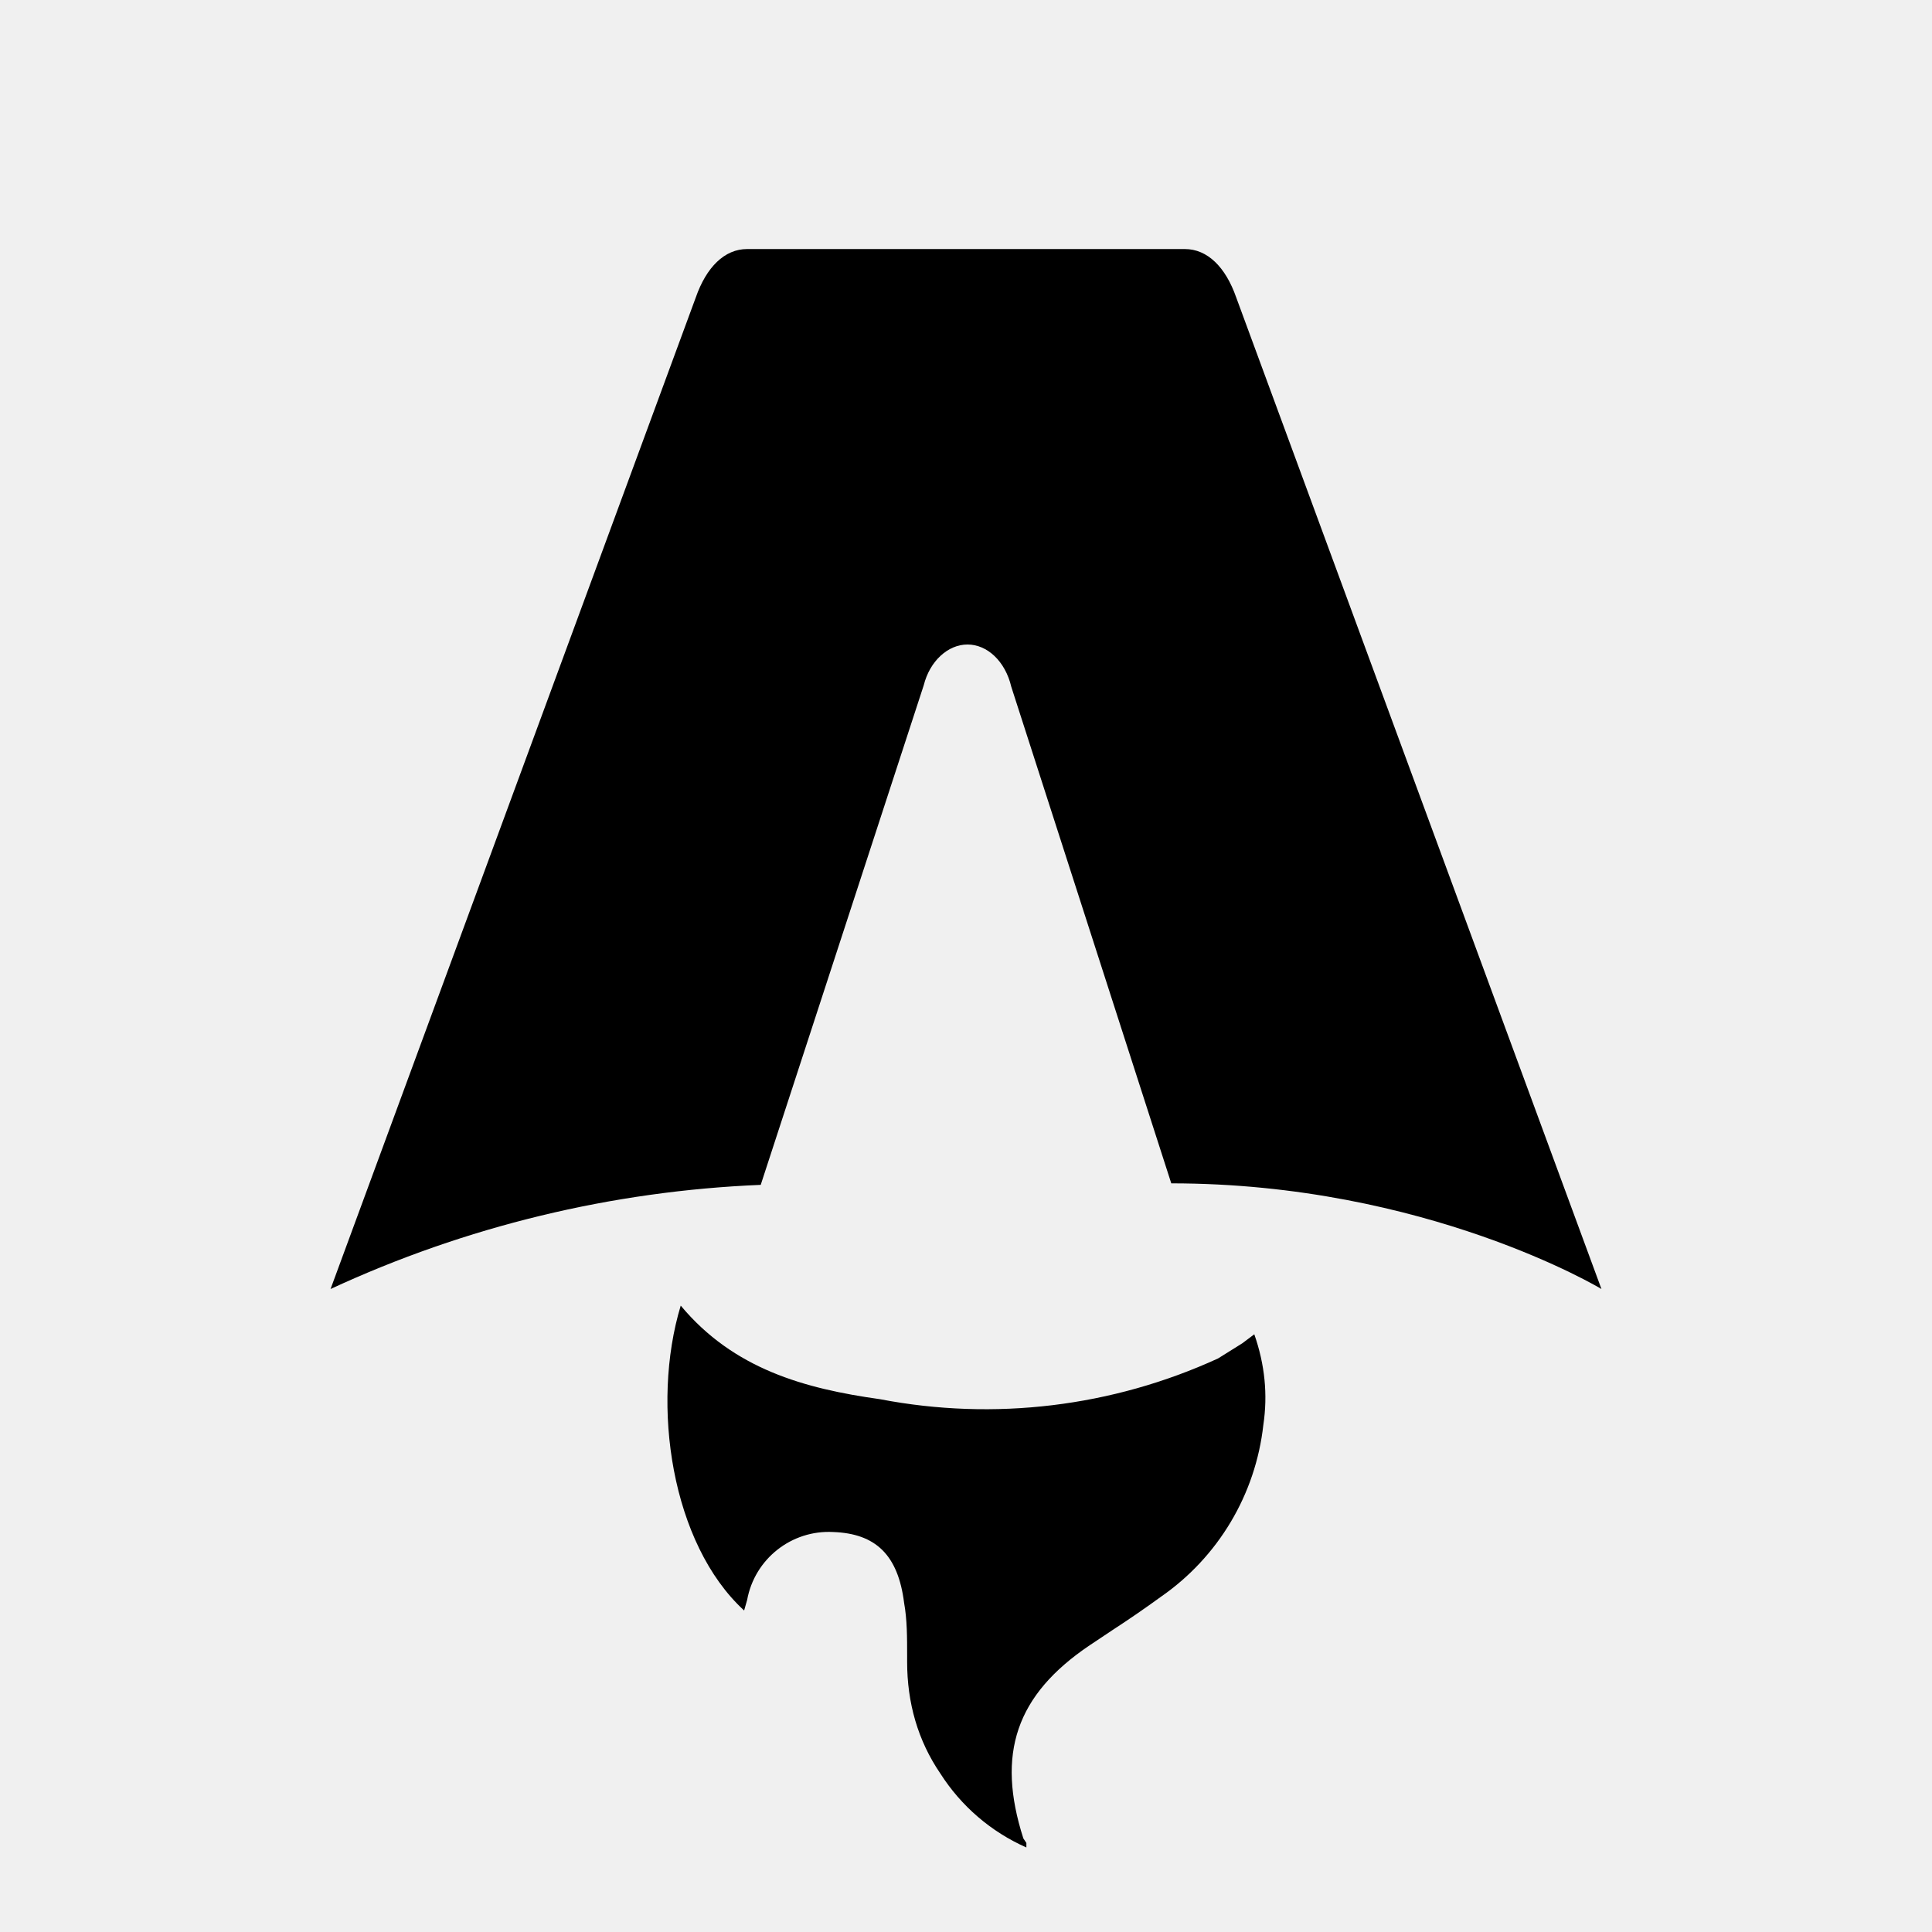
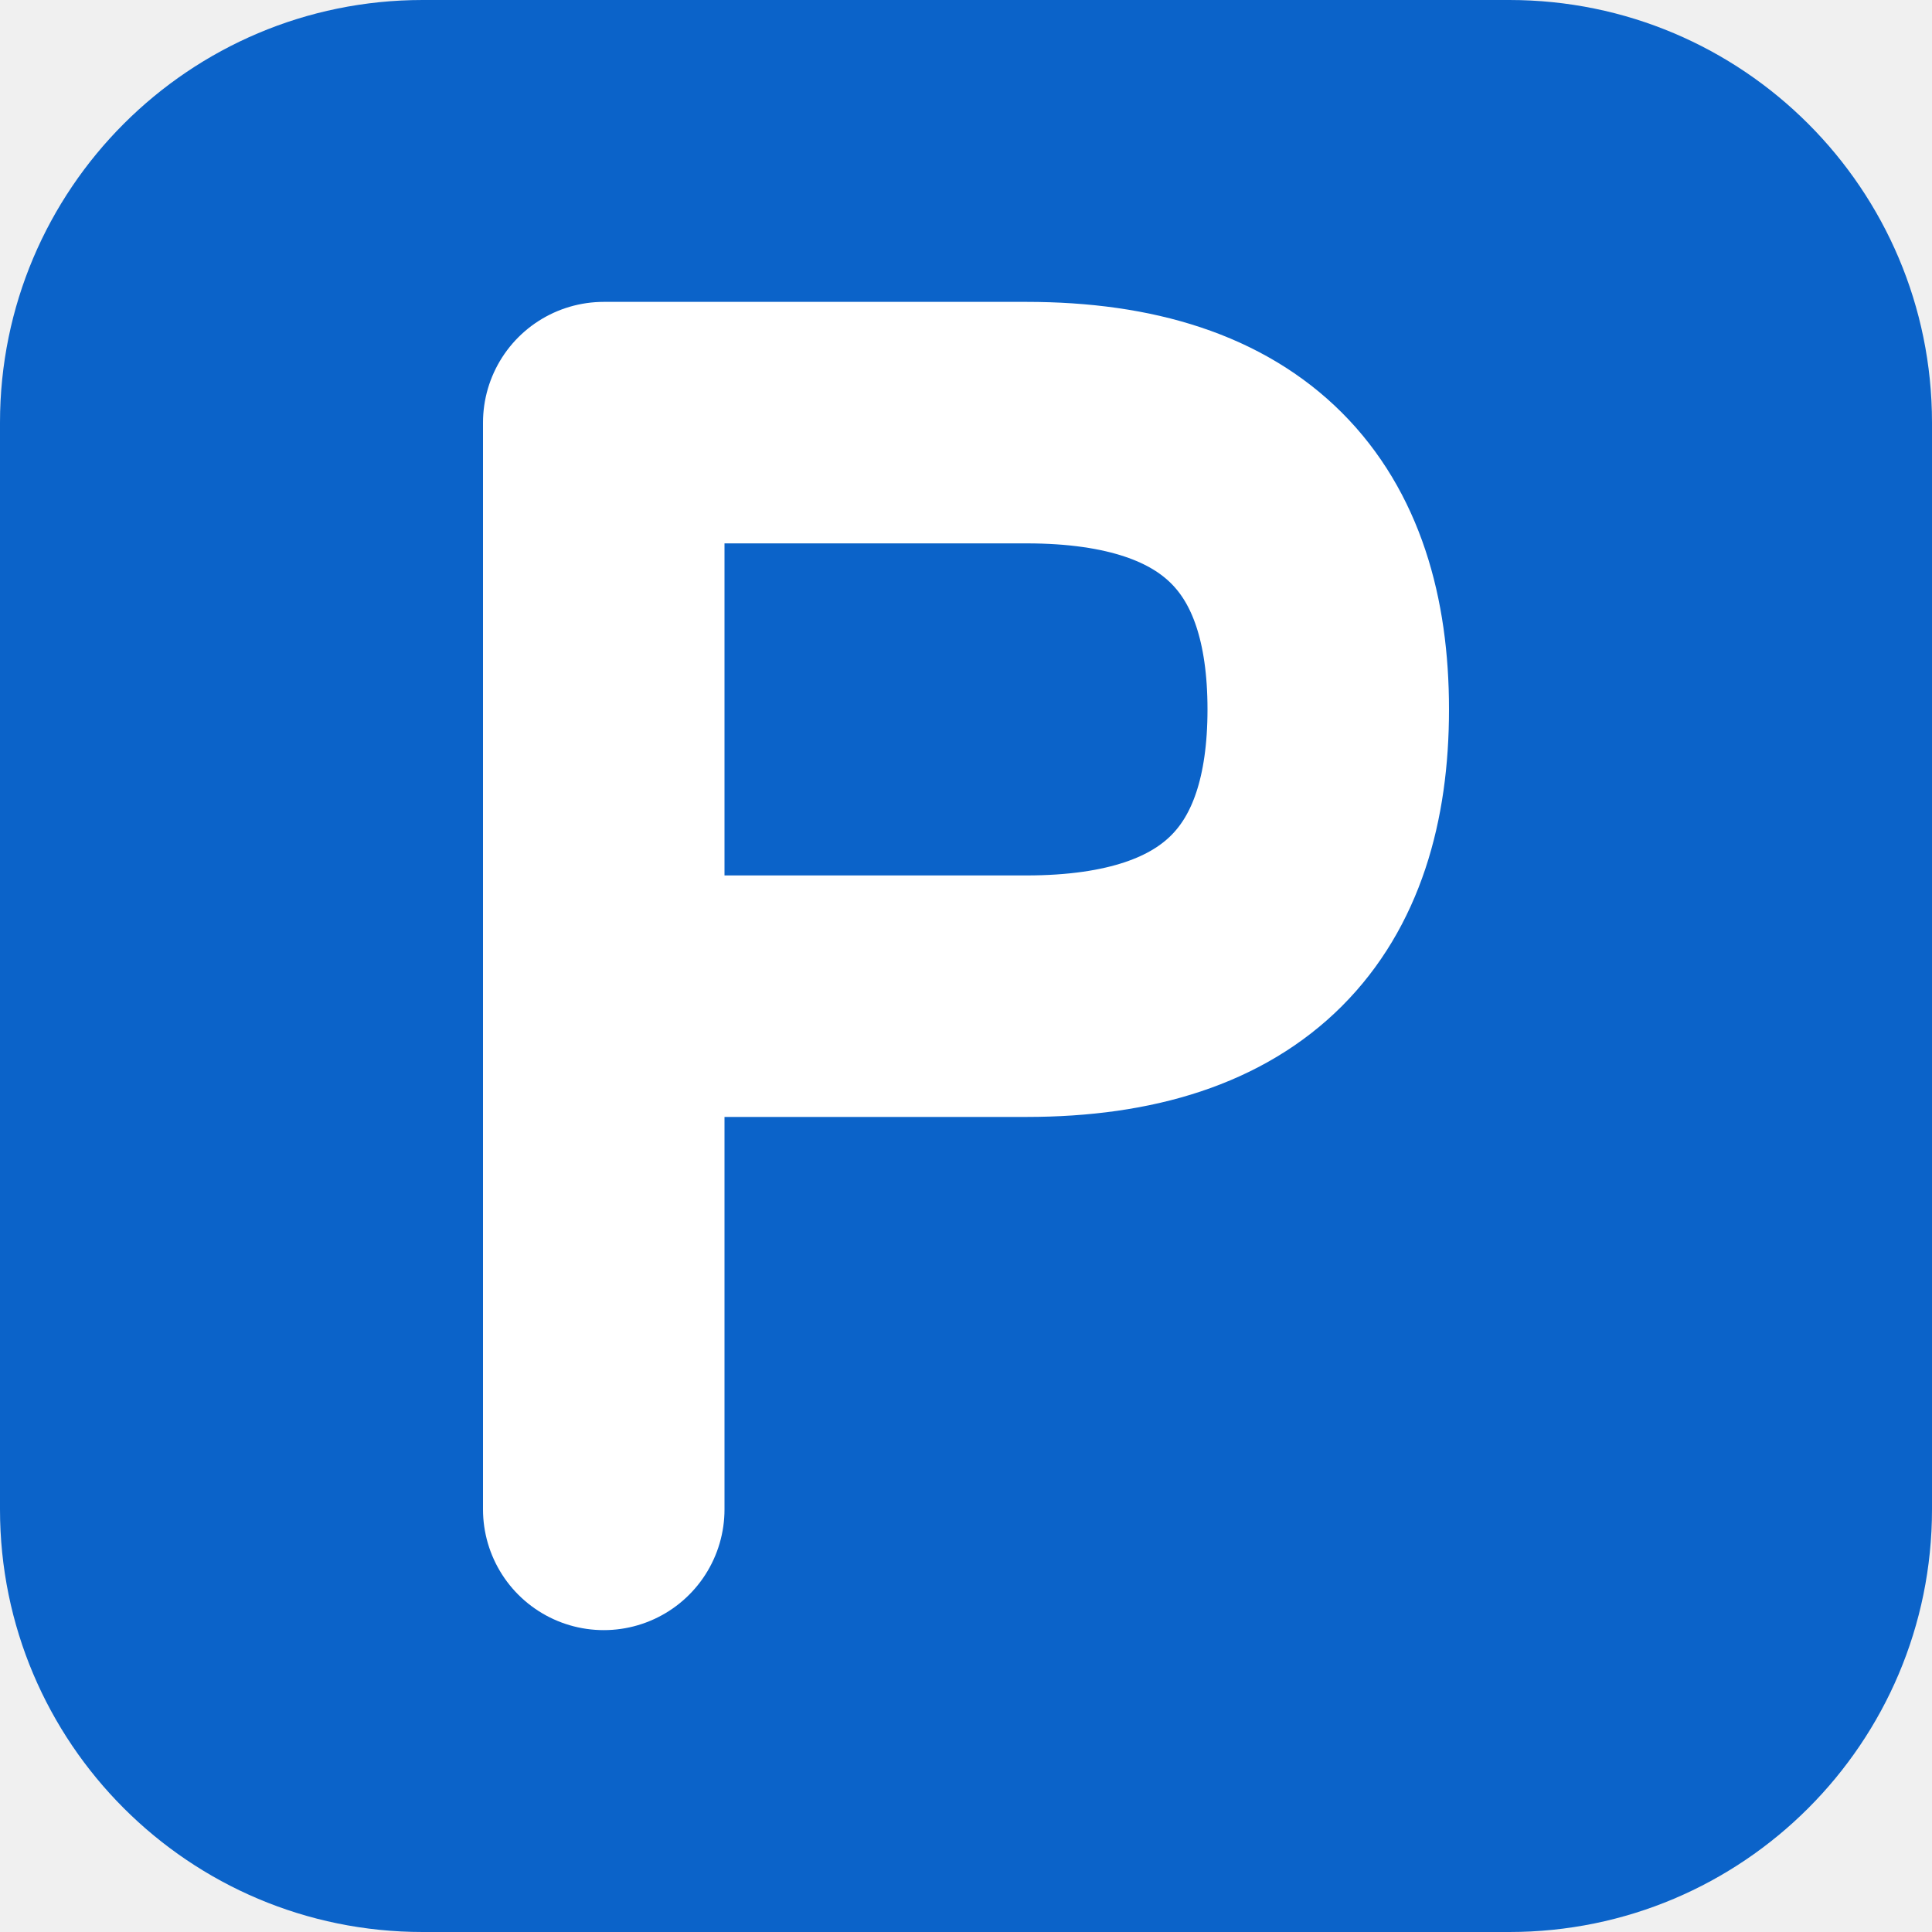
- <svg xmlns="http://www.w3.org/2000/svg" fill="none" viewBox="0 0 128 128">
-   <path d="M50.4 78.5a75.1 75.1 0 0 0-28.5 6.9l24.2-65.7c.7-2 1.9-3.2 3.4-3.2h29c1.5 0 2.7 1.2 3.4 3.2l24.2 65.7s-11.6-7-28.5-7L67 45.5c-.4-1.7-1.6-2.8-2.9-2.8-1.3 0-2.5 1.1-2.9 2.7L50.4 78.5Zm-1.1 28.2Zm-4.2-20.2c-2 6.6-.6 15.8 4.2 20.2a17.5 17.5 0 0 1 .2-.7 5.5 5.5 0 0 1 5.7-4.5c2.8.1 4.3 1.5 4.7 4.7.2 1.1.2 2.3.2 3.5v.4c0 2.7.7 5.2 2.2 7.4a13 13 0 0 0 5.7 4.9v-.3l-.2-.3c-1.8-5.6-.5-9.5 4.4-12.8l1.5-1a73 73 0 0 0 3.2-2.2 16 16 0 0 0 6.8-11.4c.3-2 .1-4-.6-6l-.8.6-1.6 1a37 37 0 0 1-22.4 2.7c-5-.7-9.7-2-13.2-6.2Z" />
-   <style>
-         path { fill: #000; }
-         @media (prefers-color-scheme: dark) {
-             path { fill: #FFF; }
-         }
-     </style>
+ <svg xmlns="http://www.w3.org/2000/svg" viewBox="0 0 64 64">
+   <rect width="64" height="64" rx="14" fill="#0b63c9" />
+   <path d="M20 50V14H34C41 14 44 17.5 44 23.5C44 29.5 41 33 34 33H20" fill="none" stroke="#ffffff" stroke-width="8" stroke-linecap="round" stroke-linejoin="round" />
</svg>
